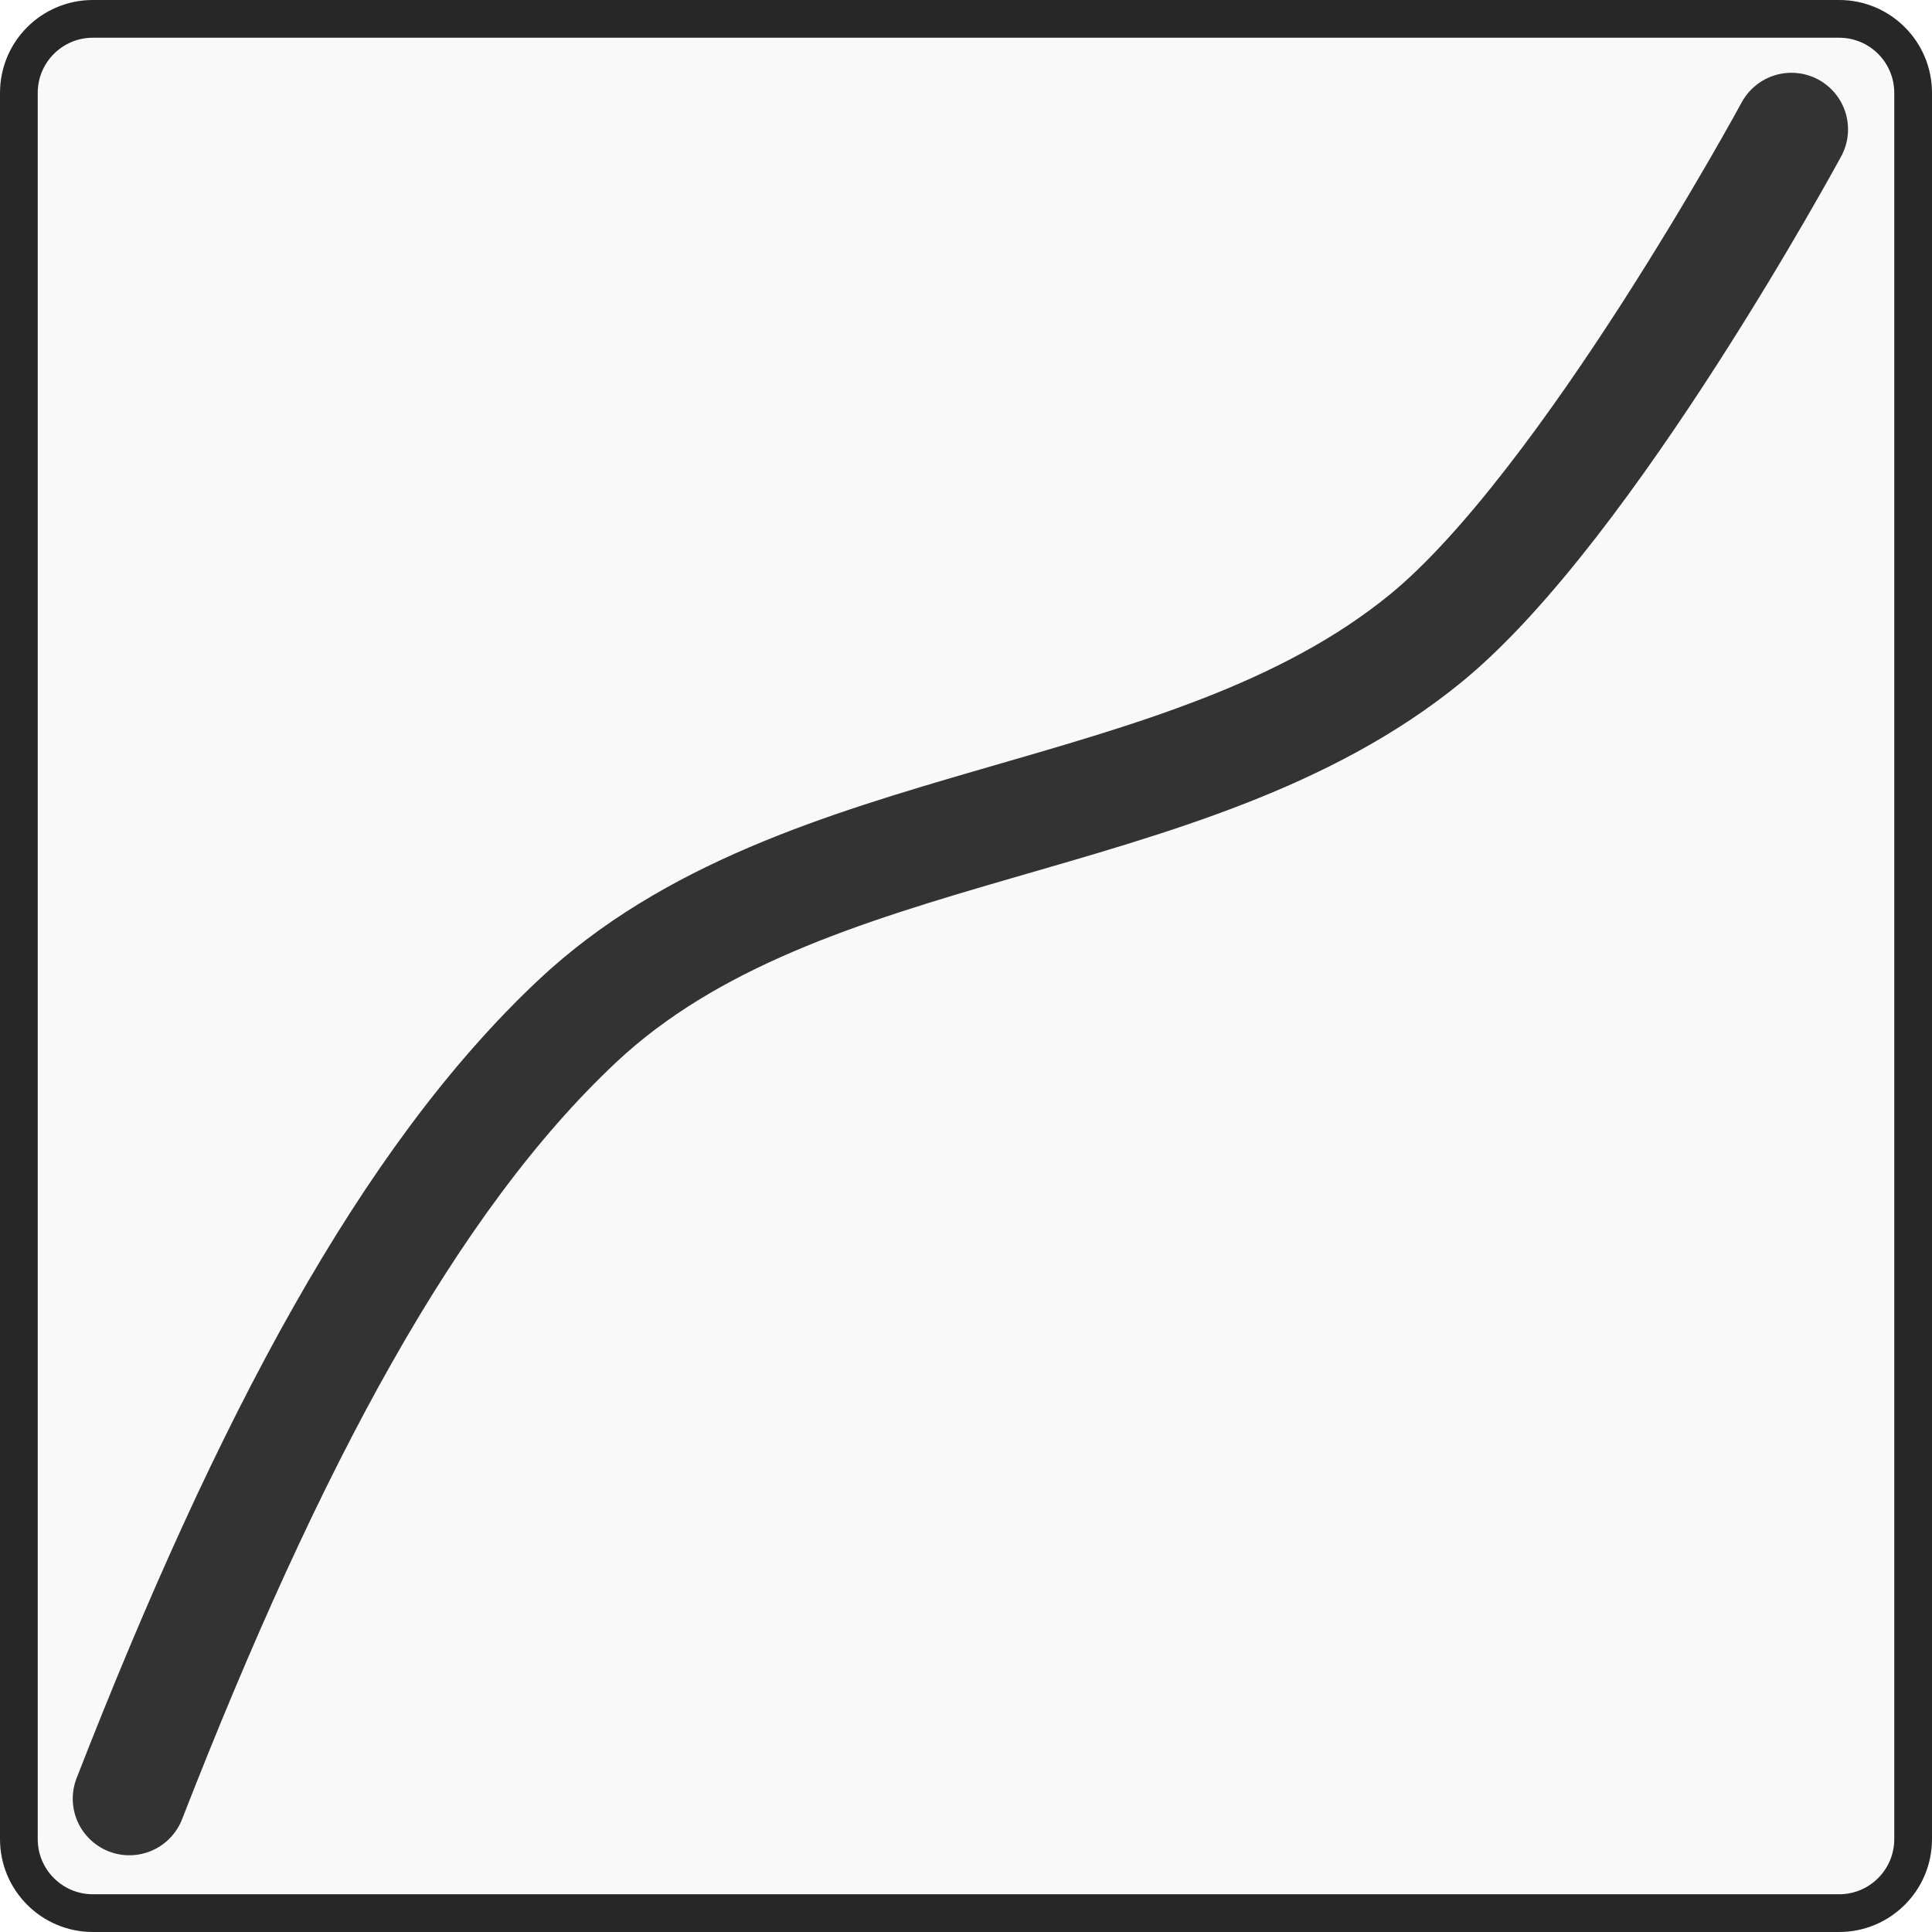
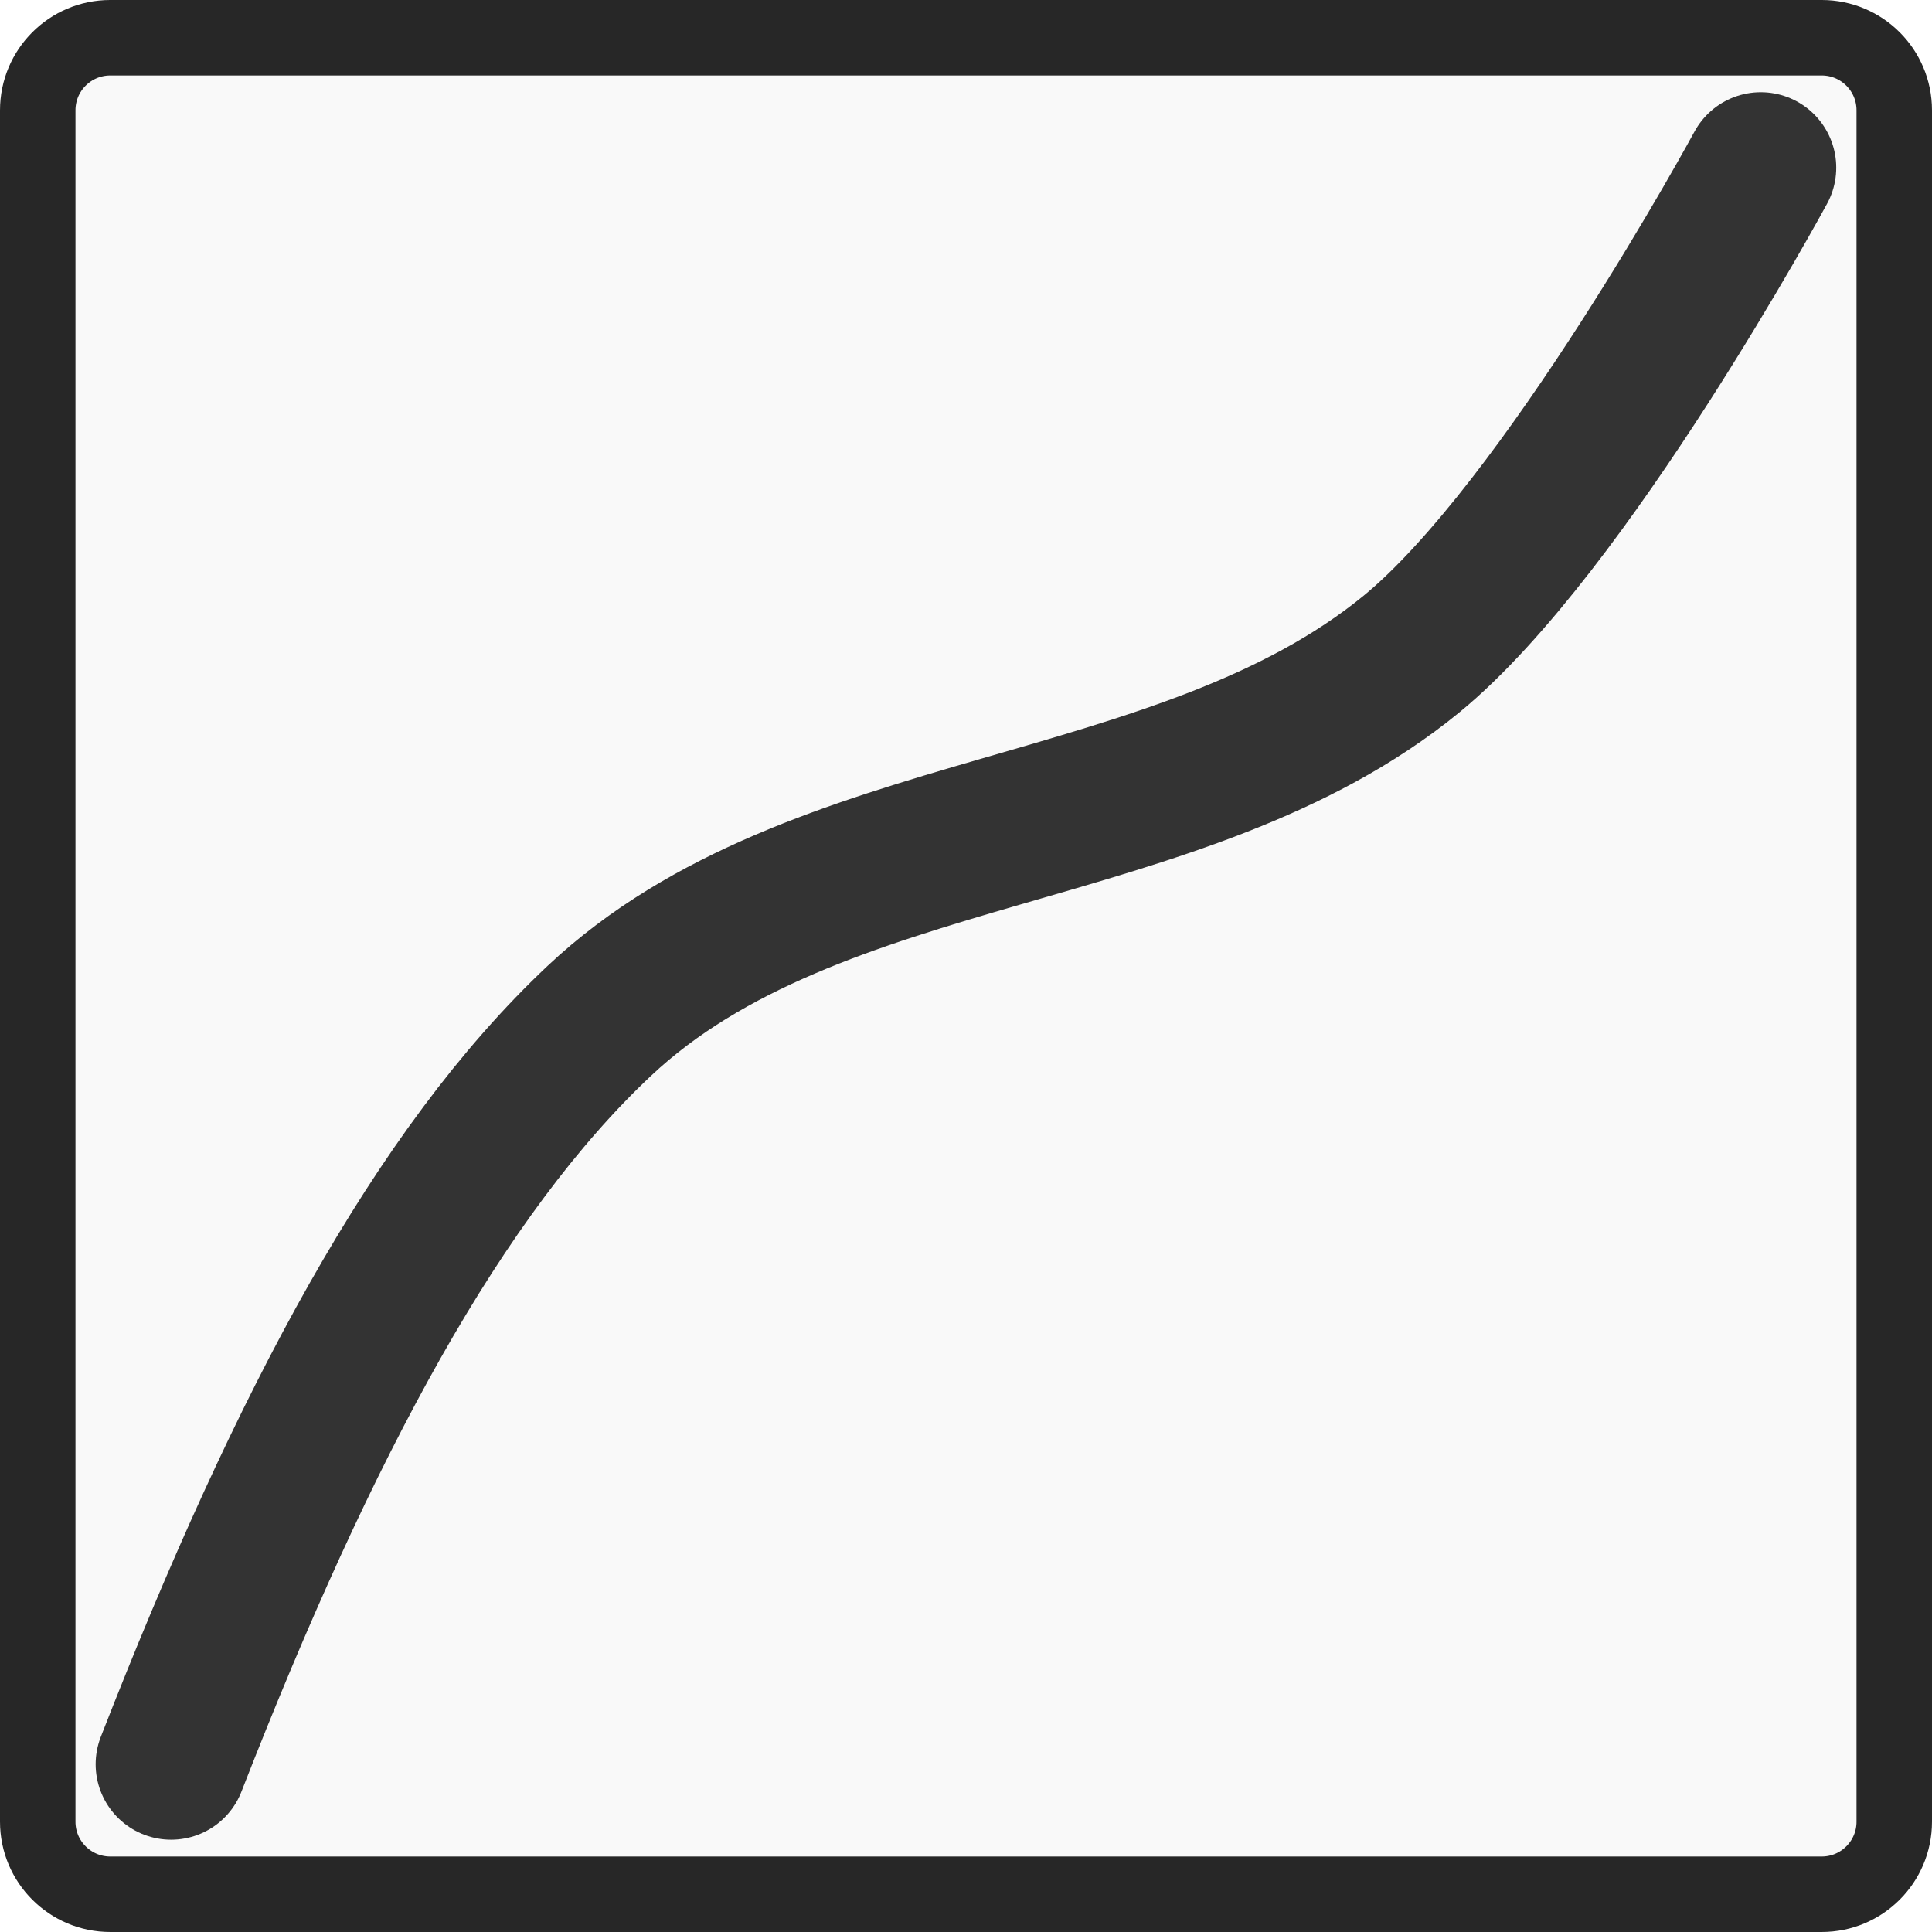
<svg xmlns="http://www.w3.org/2000/svg" width="512" height="512" viewBox="0 0 135.467 135.467" version="1.1" id="svg8">
  <defs id="defs2" />
  <g id="layer1" transform="translate(0,-161.5334)">
-     <rect style="opacity:0.94;fill:#f9f9f9;fill-opacity:1;fill-rule:nonzero;stroke:#1a1a1a;stroke-width:2.646;stroke-linecap:round;stroke-linejoin:round;stroke-miterlimit:4;stroke-dasharray:none;stroke-opacity:1;paint-order:normal" id="rect815" width="132.821" height="132.821" x="1.323" y="162.856" ry="5.188" />
-     <path style="fill:none;stroke:#333333;stroke-width:7.937;stroke-linecap:round;stroke-linejoin:miter;stroke-miterlimit:4;stroke-dasharray:none;stroke-opacity:1" d="M 9.069,287.652 C 18.864,262.535 28.694,244.211 40.465,233.147 56.328,218.236 83.145,220.062 99.991,206.272 111.318,197 125.611,170.605 125.611,170.605 v 0" id="path817" />
+     <rect style="opacity:0.94;fill:#f9f9f9;fill-opacity:1;fill-rule:nonzero;stroke:#1a1a1a;stroke-width:5.292;stroke-linecap:round;stroke-linejoin:round;stroke-miterlimit:4;stroke-dasharray:none;stroke-opacity:1;paint-order:normal" id="rect815" width="130.175" height="130.175" x="2.646" y="164.179" ry="5.085" />
+     <path style="fill:none;stroke:#333333;stroke-width:10.583;stroke-linecap:round;stroke-linejoin:miter;stroke-miterlimit:4;stroke-dasharray:none;stroke-opacity:1" d="m 11.998,285.238 c 9.369,-24.023 18.77,-41.548 30.028,-52.13 15.172,-14.261 40.82,-12.515 56.932,-25.705 10.833,-8.868 24.503,-34.113 24.503,-34.113 v 0" id="path817" />
  </g>
</svg>
